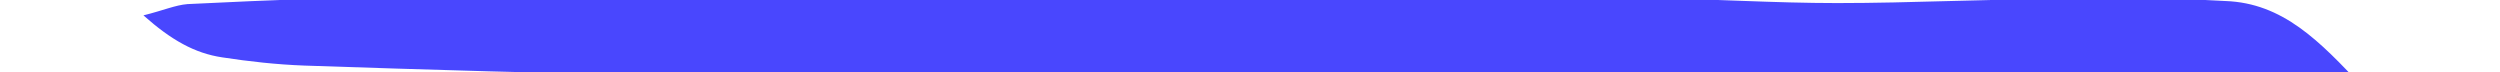
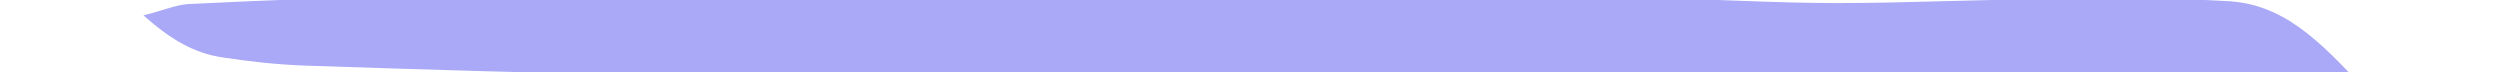
<svg xmlns="http://www.w3.org/2000/svg" version="1.1" id="Layer_1" x="0px" y="0px" viewBox="0 0 244 7" style="enable-background:new 0 0 244 7;" xml:space="preserve">
  <style type="text/css">
- 	.st0{fill:#4947FE;}
+ 	.st0{fill:#A9A9F7;}
</style>
-   <path class="st0" d="M230.6,8.5c-5,0-8.9-0.1-12.8-0.1c-10.8-0.1-21.6-0.1-32.4-0.2c-18.8-0.2-37.6-0.5-56.5-0.7  c-21.1-0.1-42.1,0-63.2-0.2c-12-0.1-24-0.5-36-0.9C27,6.3,24.3,6,21.7,5.6c-2.7-0.4-5-1.7-7.7-4.1C16,1,17.1,0.5,18.3,0.4  C26.4,0,34.5-0.3,42.7-0.5c6.2-0.2,12.4-0.4,18.6-0.4C71-1,80.8-1,90.5-0.9c6.6,0,13.2,0.1,19.8,0.2c8.3,0.1,16.7,0.4,25,0.5  c8.5,0.1,17-0.1,25.5,0c6.2,0.1,12.4,0.5,18.5,0.5c7.4,0,14.7-0.4,22.1-0.4c5.3-0.1,10.6-0.1,15.8,0.2C222.8,0.3,226.4,4,230.6,8.5z  " />
+   <path class="st0" d="M230.6,8.5c-5,0-8.9-0.1-12.8-0.1c-10.8-0.1-21.6-0.1-32.4-0.2c-18.8-0.2-37.6-0.5-56.5-0.7  c-21.1-0.1-42.1,0-63.2-0.2c-12-0.1-24-0.5-36-0.9c-2.7-0.1-5.4-0.4-8-0.8c-2.7-0.4-5-1.7-7.7-4.1c2-0.5,3.1-1,4.3-1.1  C26.4,0,34.5-0.3,42.7-0.5c6.2-0.2,12.4-0.4,18.6-0.4C71-1,80.8-1,90.5-0.9c6.6,0,13.2,0.1,19.8,0.2c8.3,0.1,16.7,0.4,25,0.5  c8.5,0.1,17-0.1,25.5,0c6.2,0.1,12.4,0.5,18.5,0.5c7.4,0,14.7-0.4,22.1-0.4c5.3-0.1,10.6-0.1,15.8,0.2C222.8,0.3,226.4,4,230.6,8.5z  " />
</svg>
